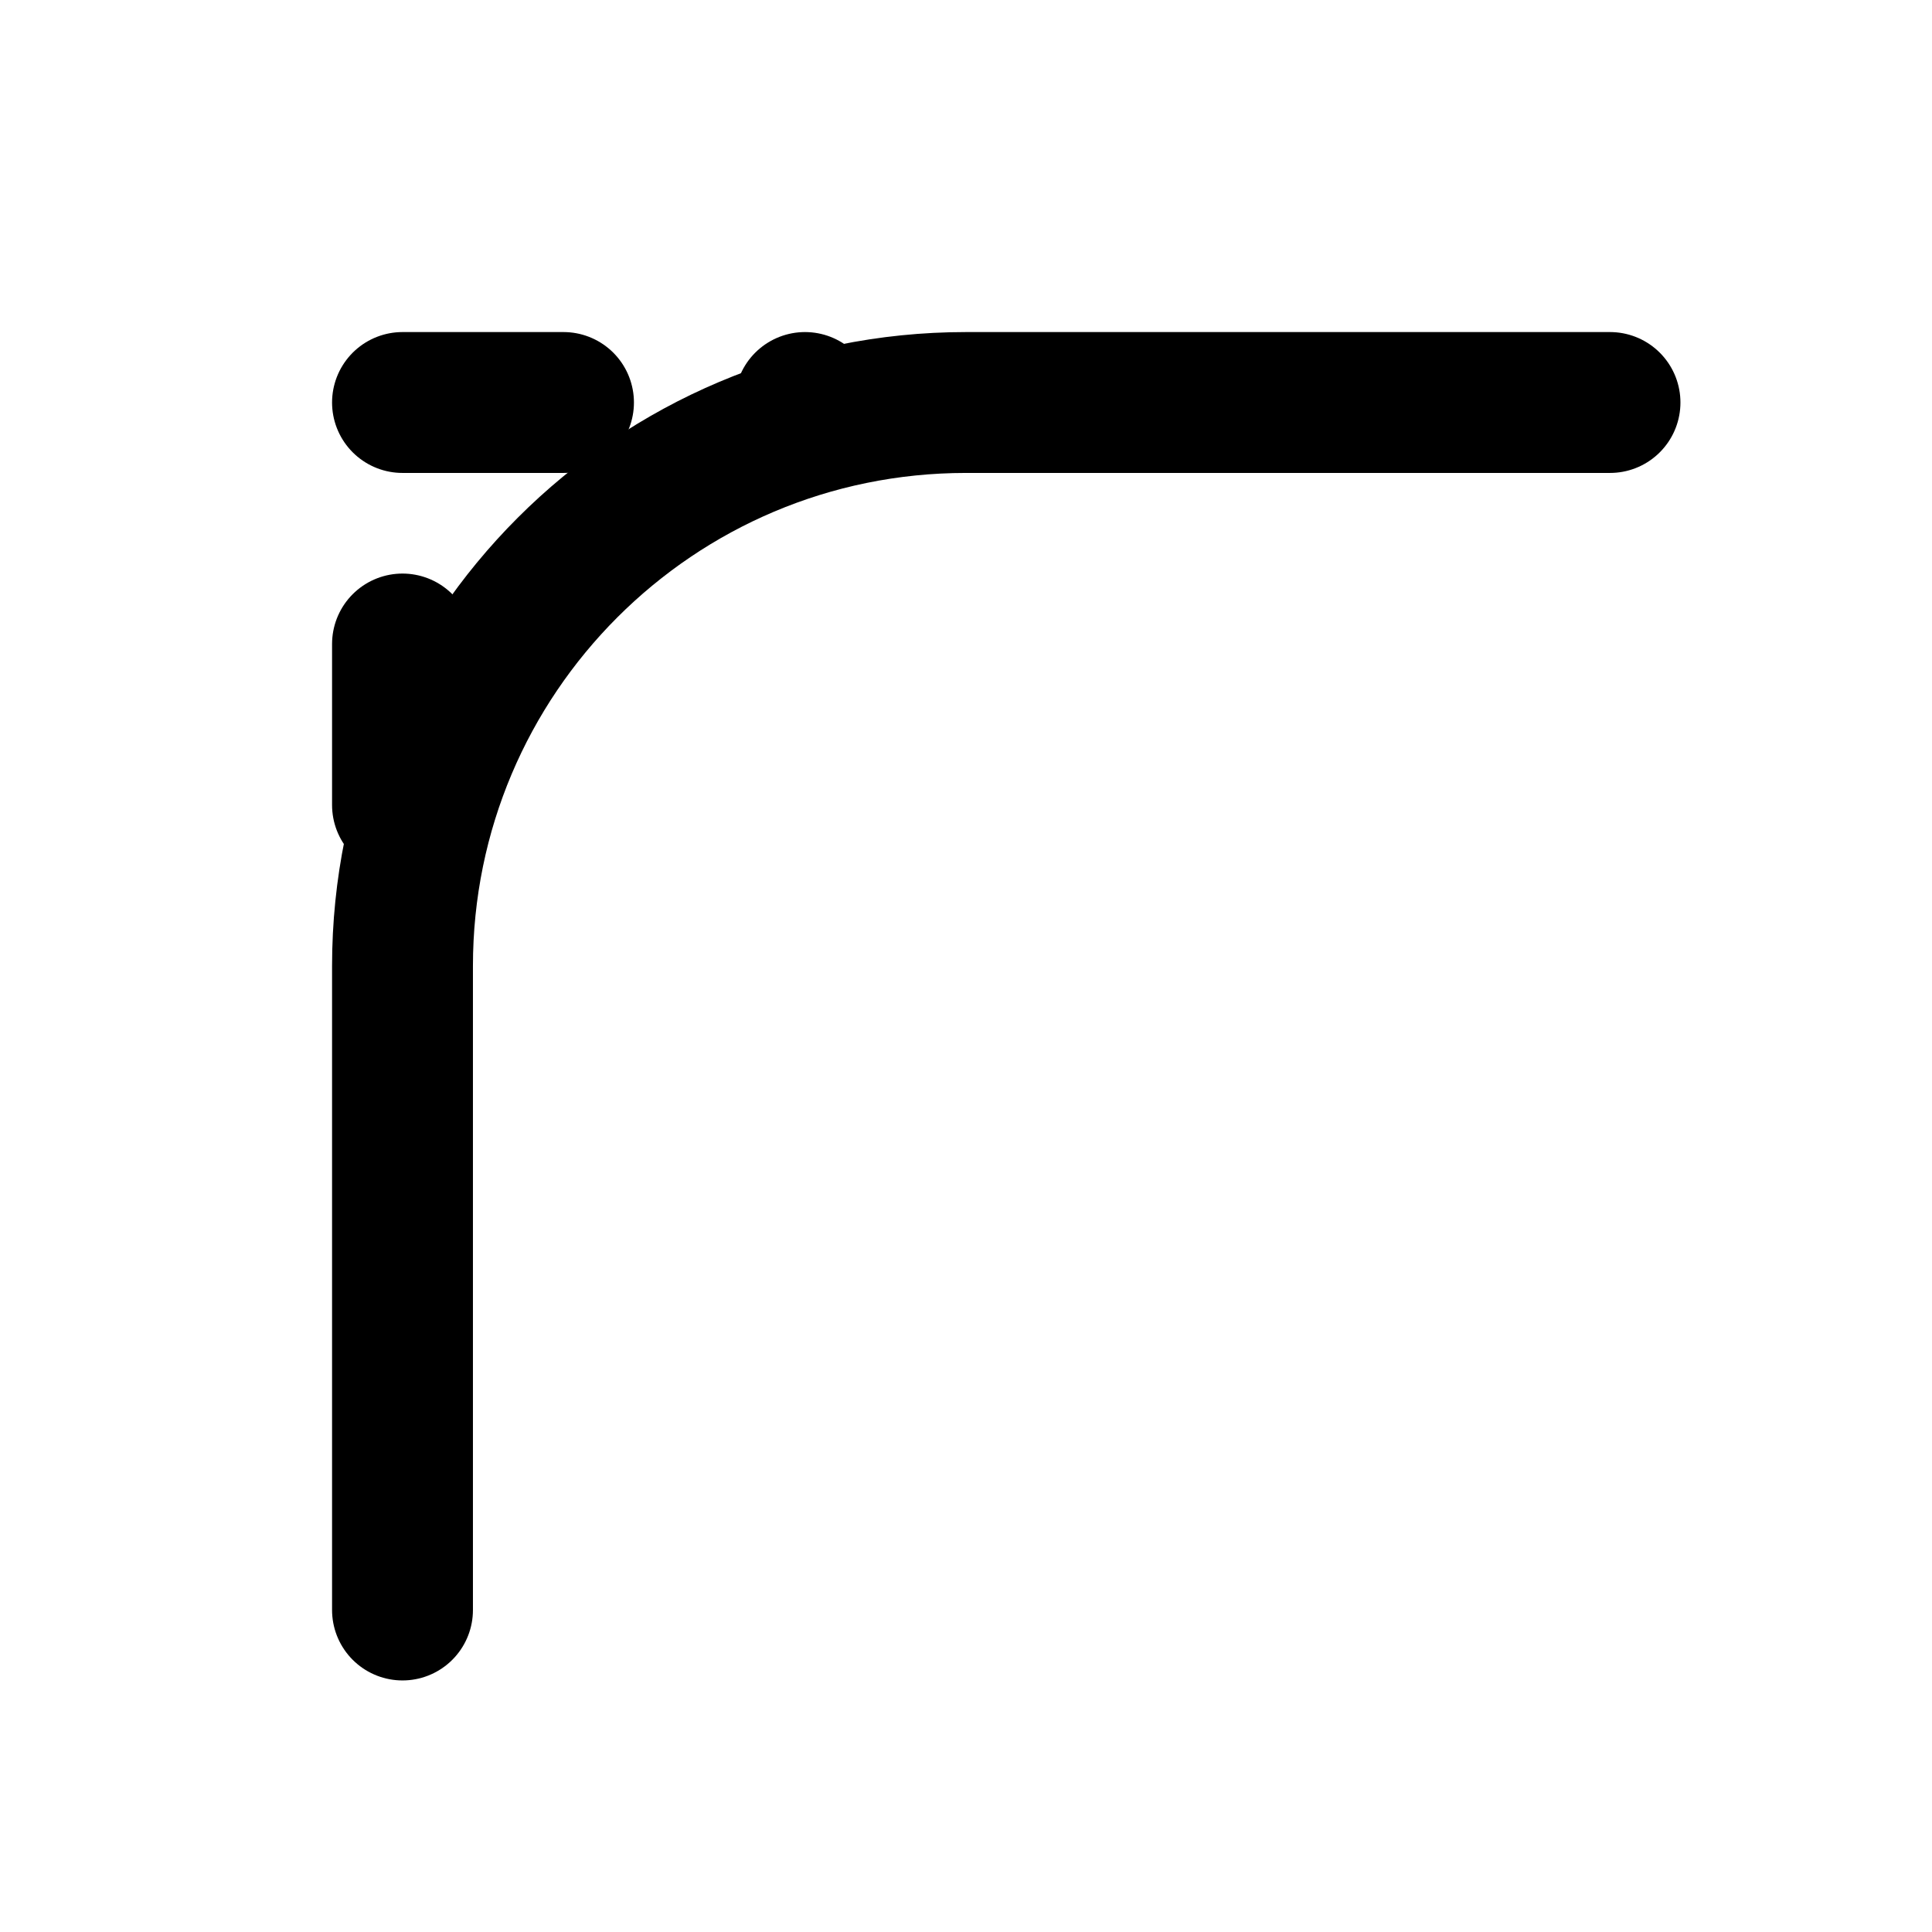
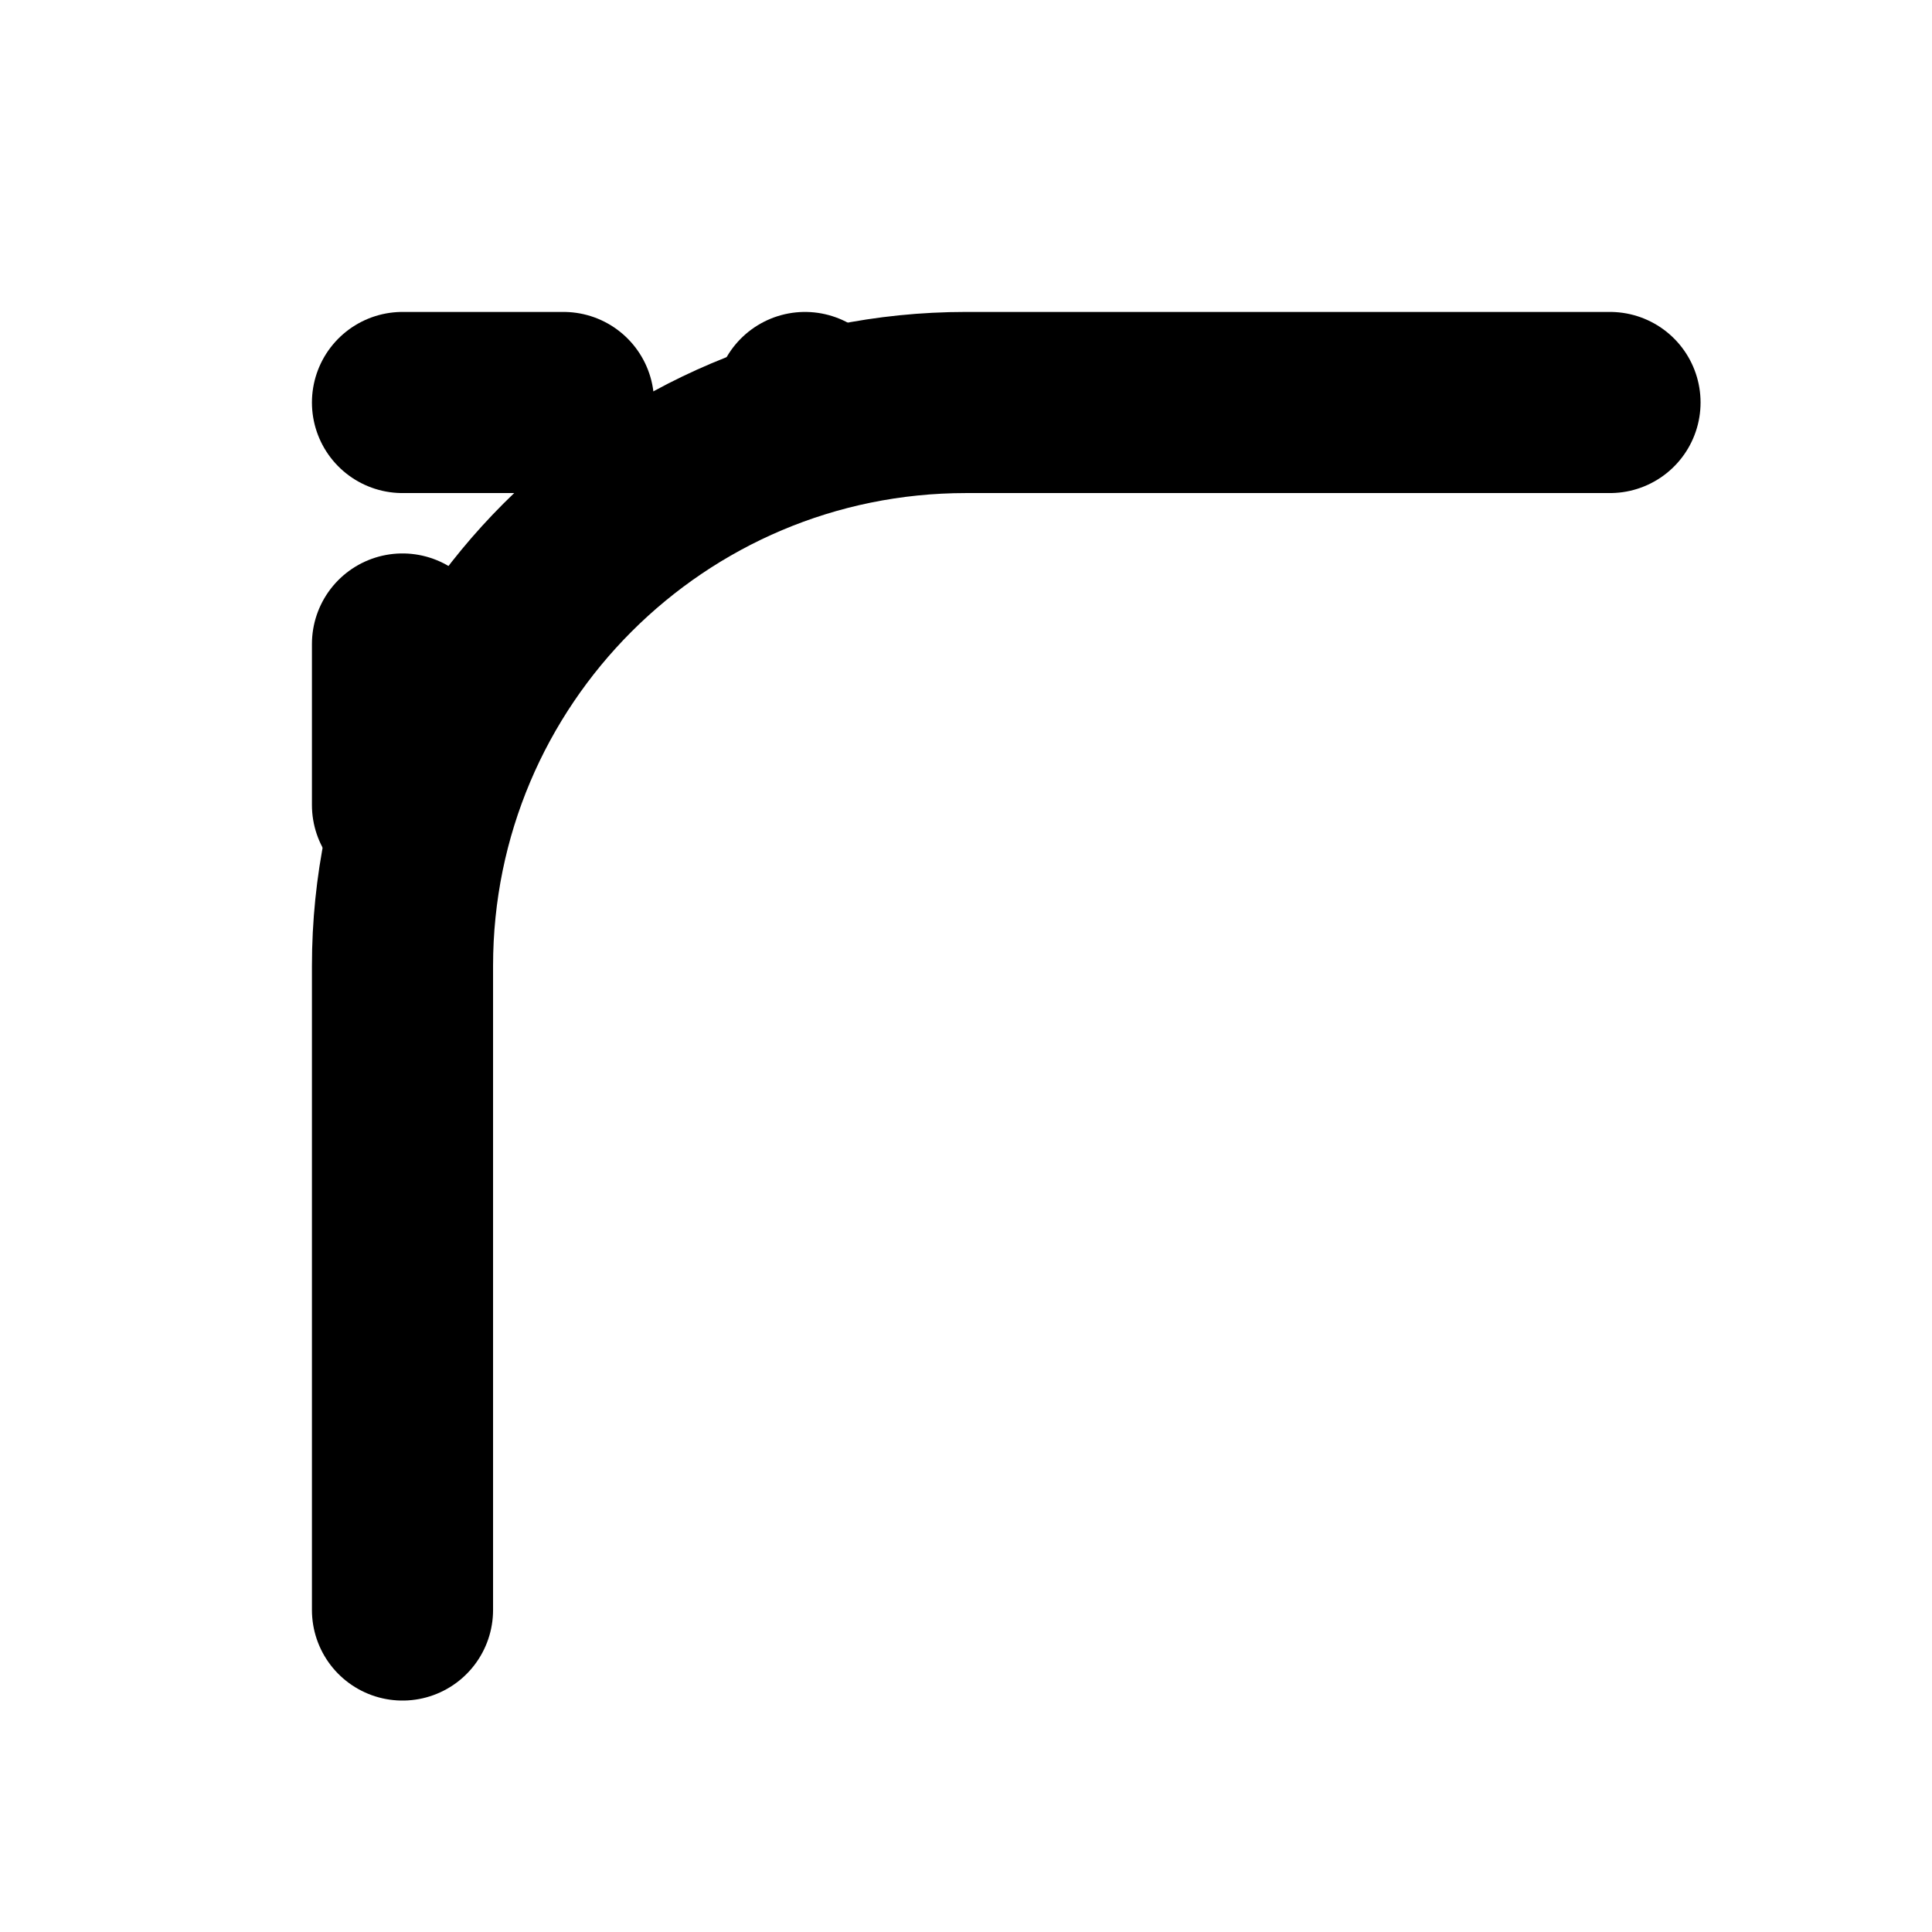
- <svg xmlns="http://www.w3.org/2000/svg" width="24" height="24" viewBox="0 0 24 24" fill="none" stroke="#000" stroke-width="1.75" stroke-linecap="round" stroke-linejoin="round">
+ <svg xmlns="http://www.w3.org/2000/svg" width="24" height="24" viewBox="0 0 24 24" fill="none" stroke="#000" stroke-width="2.25" stroke-linecap="round" stroke-linejoin="round">
  <path d="M5 20v-8a7 7 0 0 1 7-7h8" />
  <path d="M5 10V5h5" stroke-dasharray="2 3" />
</svg>
